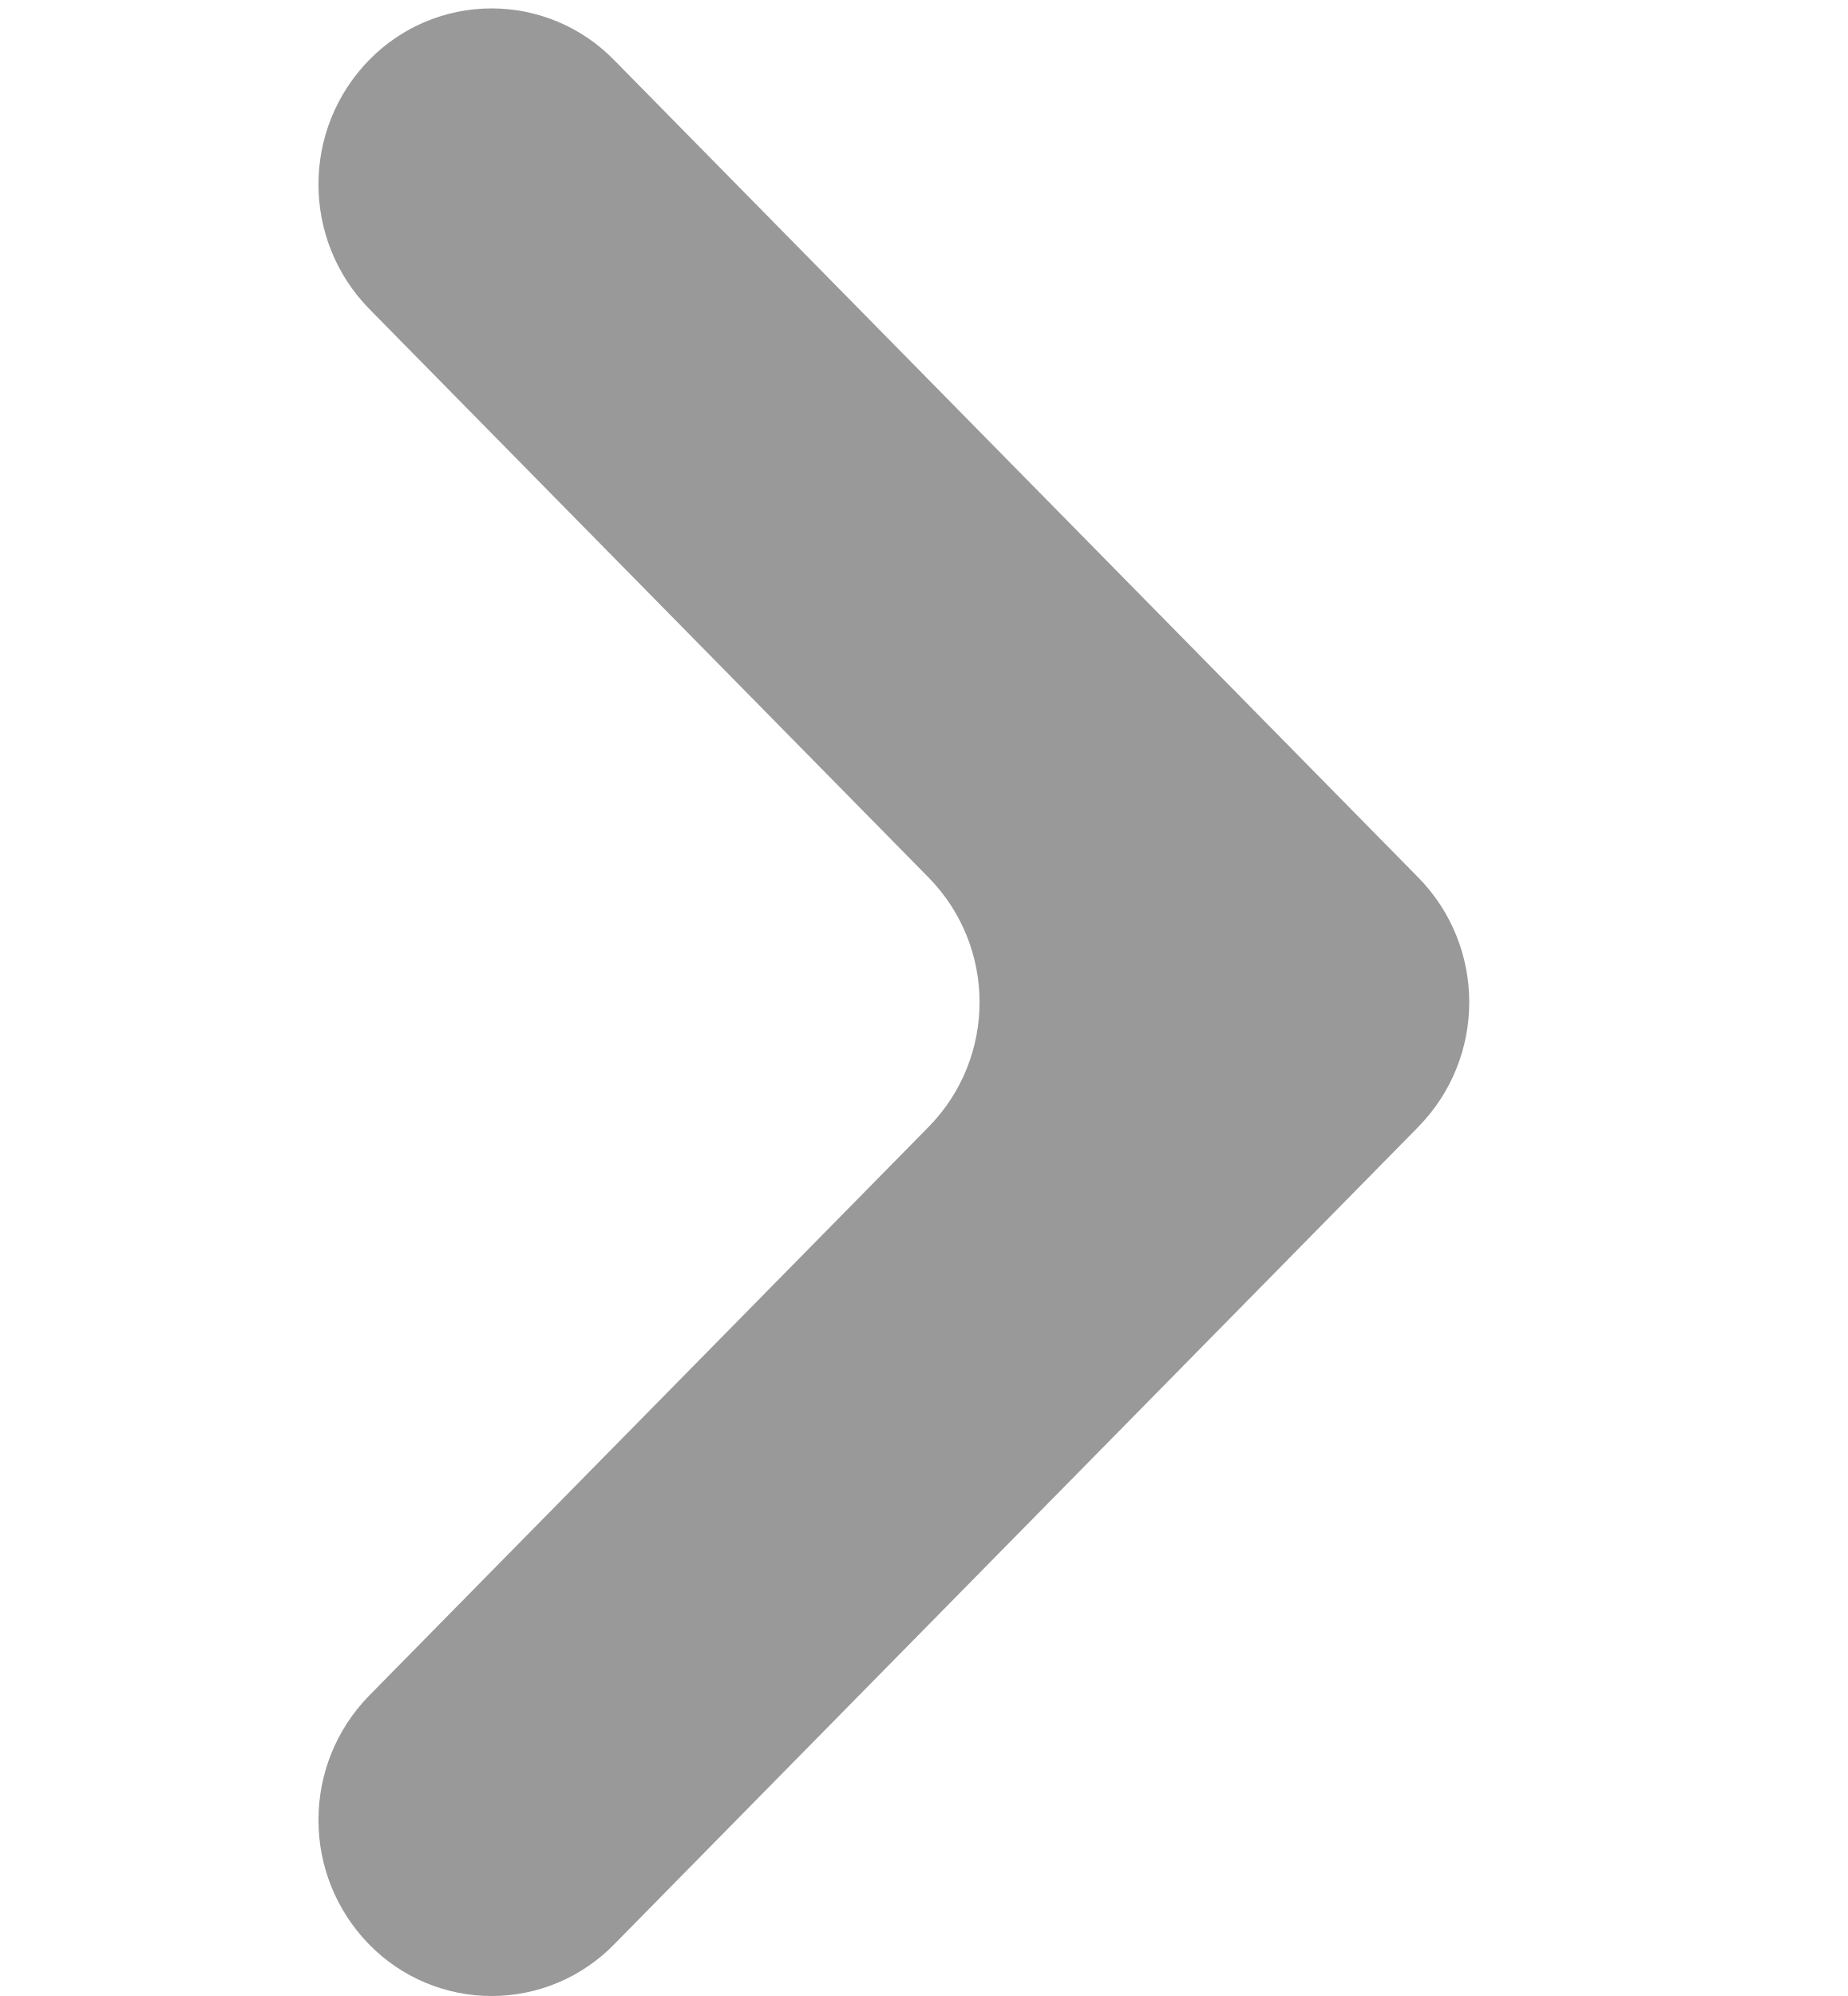
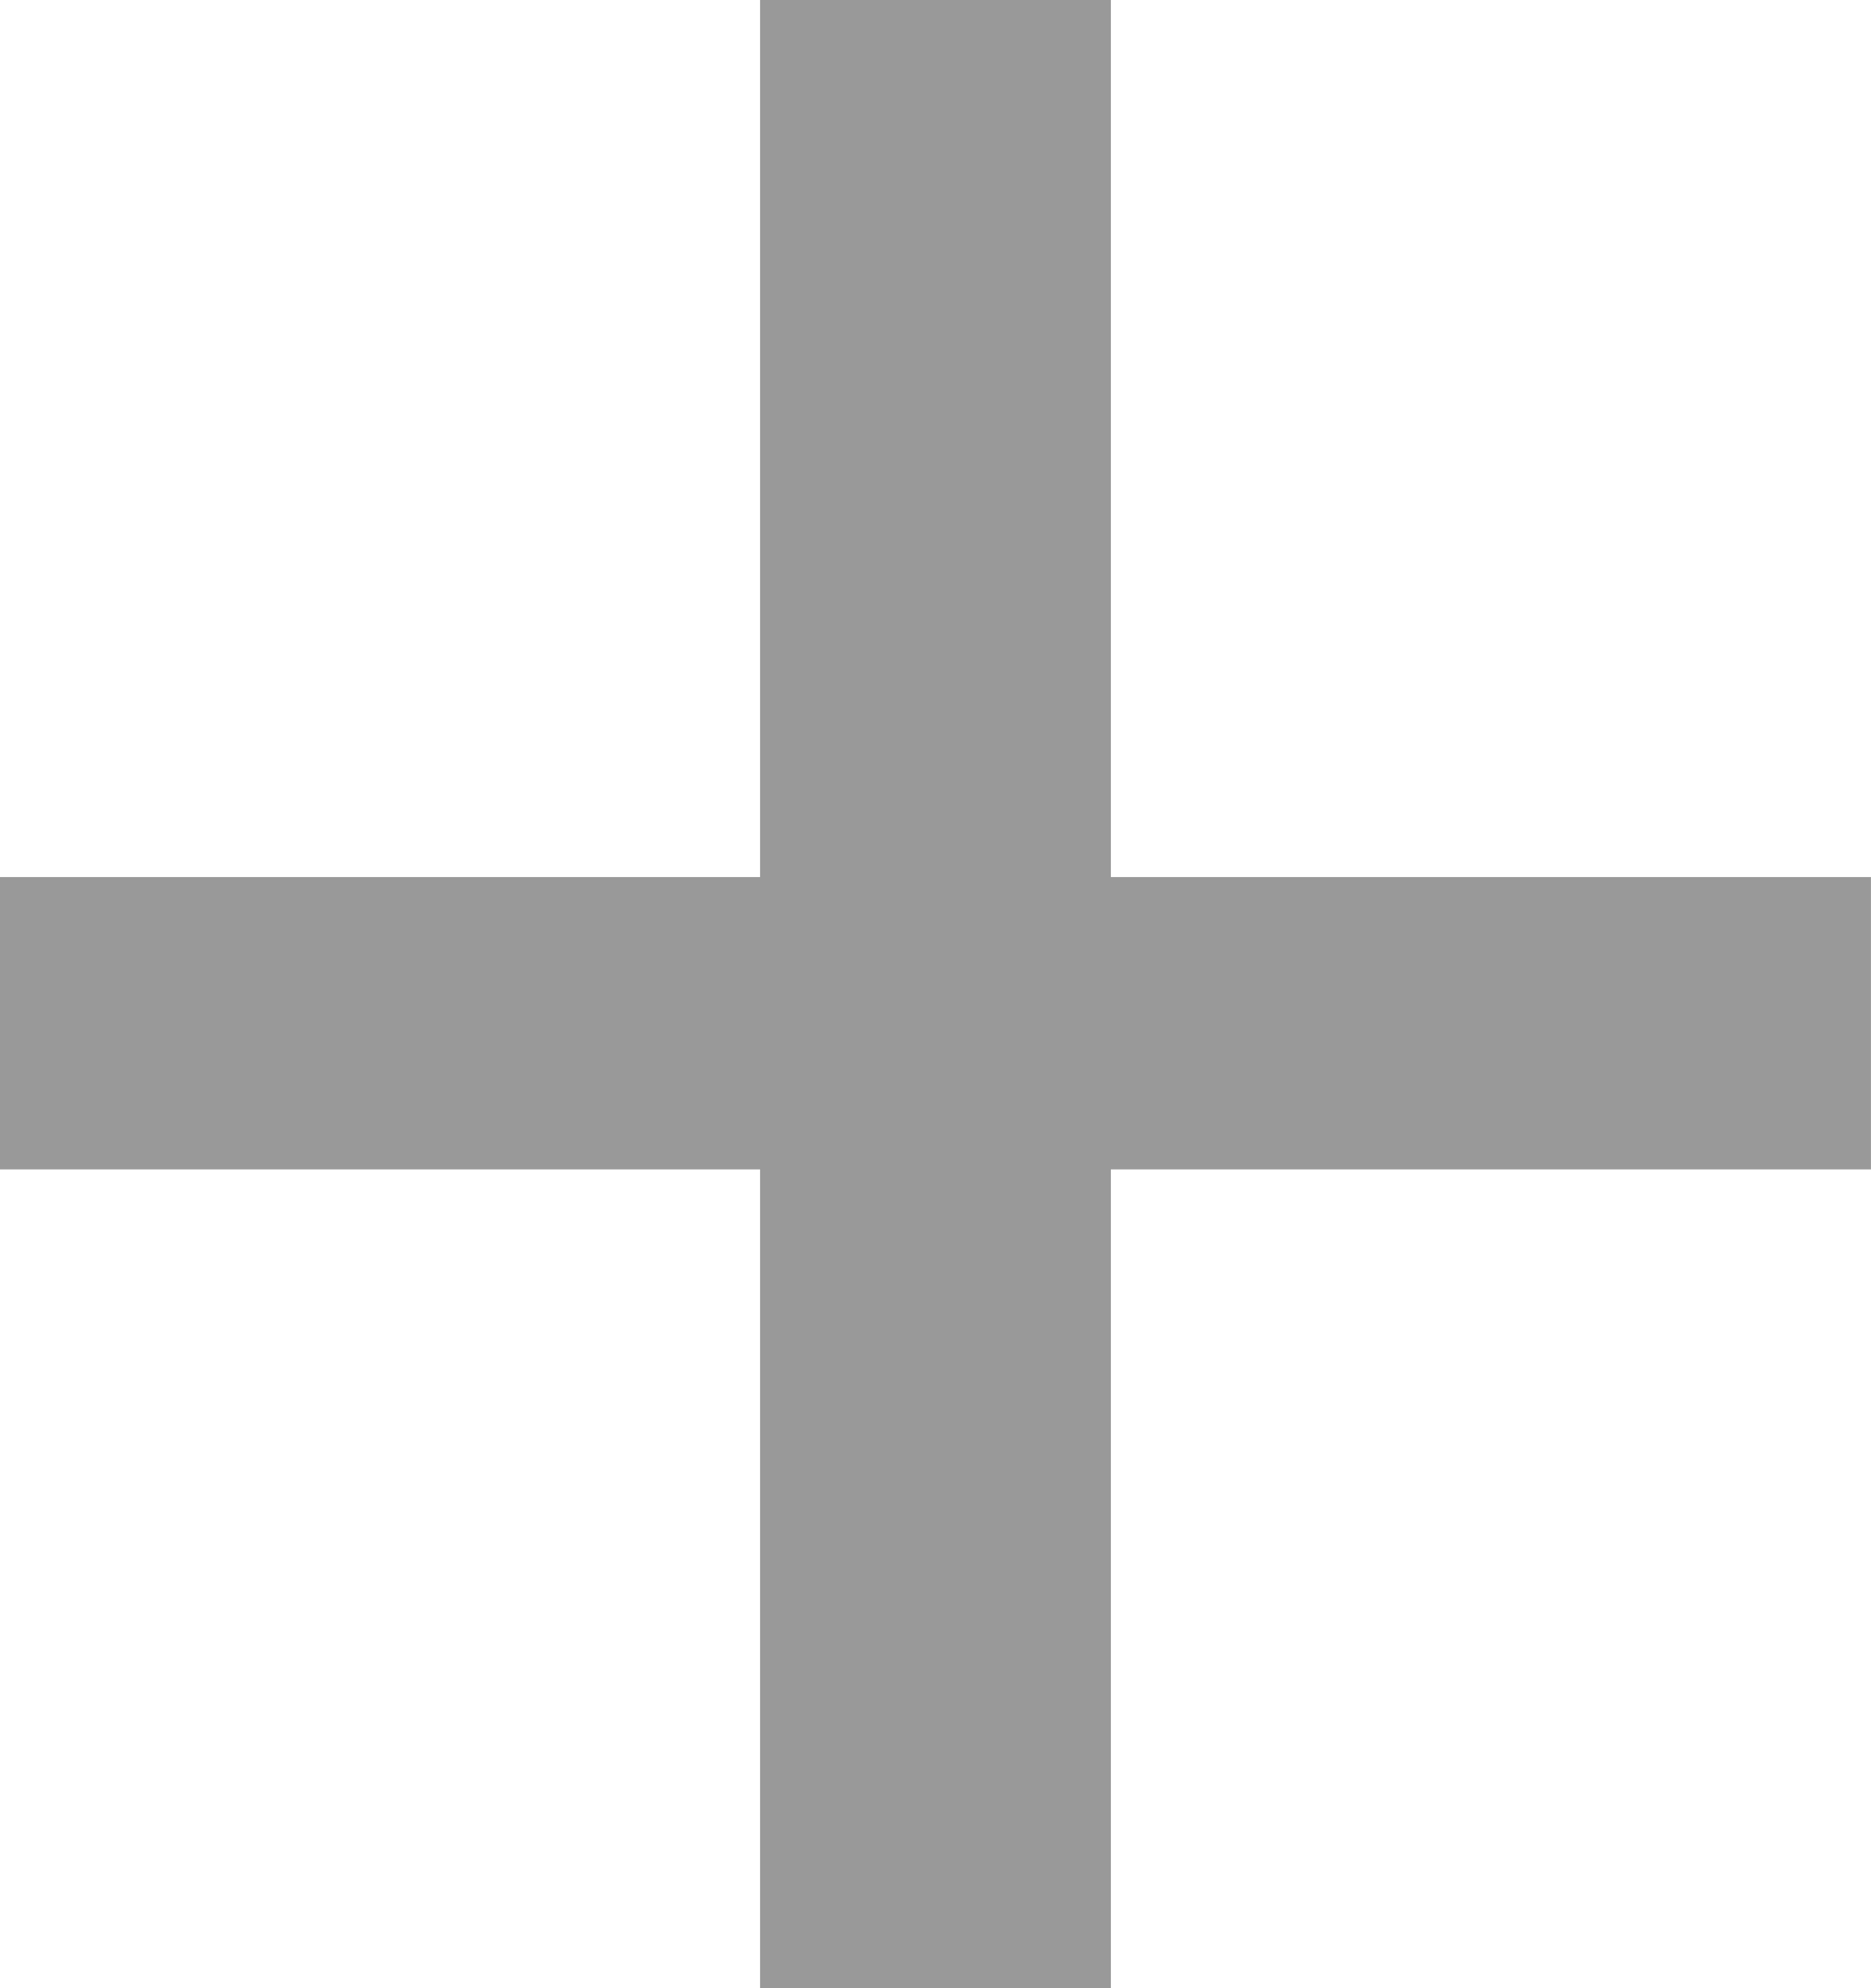
- <svg xmlns="http://www.w3.org/2000/svg" width="126" height="136.125" viewBox="0 0 126 136.125">
-   <g id="Group_2968" data-name="Group 2968" transform="translate(-0.468 0.25)">
-     <rect id="Rectangle_1" data-name="Rectangle 1" width="22" height="136" transform="translate(52.468 -0.25)" fill="none" />
-     <rect id="Rectangle_2" data-name="Rectangle 2" width="20" height="126" transform="translate(126.468 58.75) rotate(90)" fill="none" />
-     <g id="icons" transform="translate(1776.434 -1821.25)">
-       <g id="arrow" transform="translate(-4258 428)">
-         <g id="chevron-right" transform="translate(312.791 598.539)">
-           <path id="Path_515" data-name="Path 515" d="M2299.99,871.3l-54.875,55.772a11.674,11.674,0,0,1-16.7,0h0a12.14,12.14,0,0,1,0-16.974l38.174-38.8a12.14,12.14,0,0,0,0-16.974l-38.174-38.8a12.14,12.14,0,0,1,0-16.974h0a11.674,11.674,0,0,1,16.7,0l54.875,55.772a12.139,12.139,0,0,1,0,16.974Z" transform="translate(-33.99 0)" fill="#999" />
-         </g>
-       </g>
-     </g>
+ <svg xmlns="http://www.w3.org/2000/svg" width="32" height="34" viewBox="0 0 32 34">
+   <g id="Plus" transform="translate(0 -0.344)">
+     <rect id="Rectangle_1" data-name="Rectangle 1" width="6" height="34" transform="translate(13 0.344)" fill="#999" />
+     <rect id="Rectangle_2" data-name="Rectangle 2" width="5" height="32" transform="translate(32 15.344) rotate(90)" fill="#999" />
  </g>
</svg>
